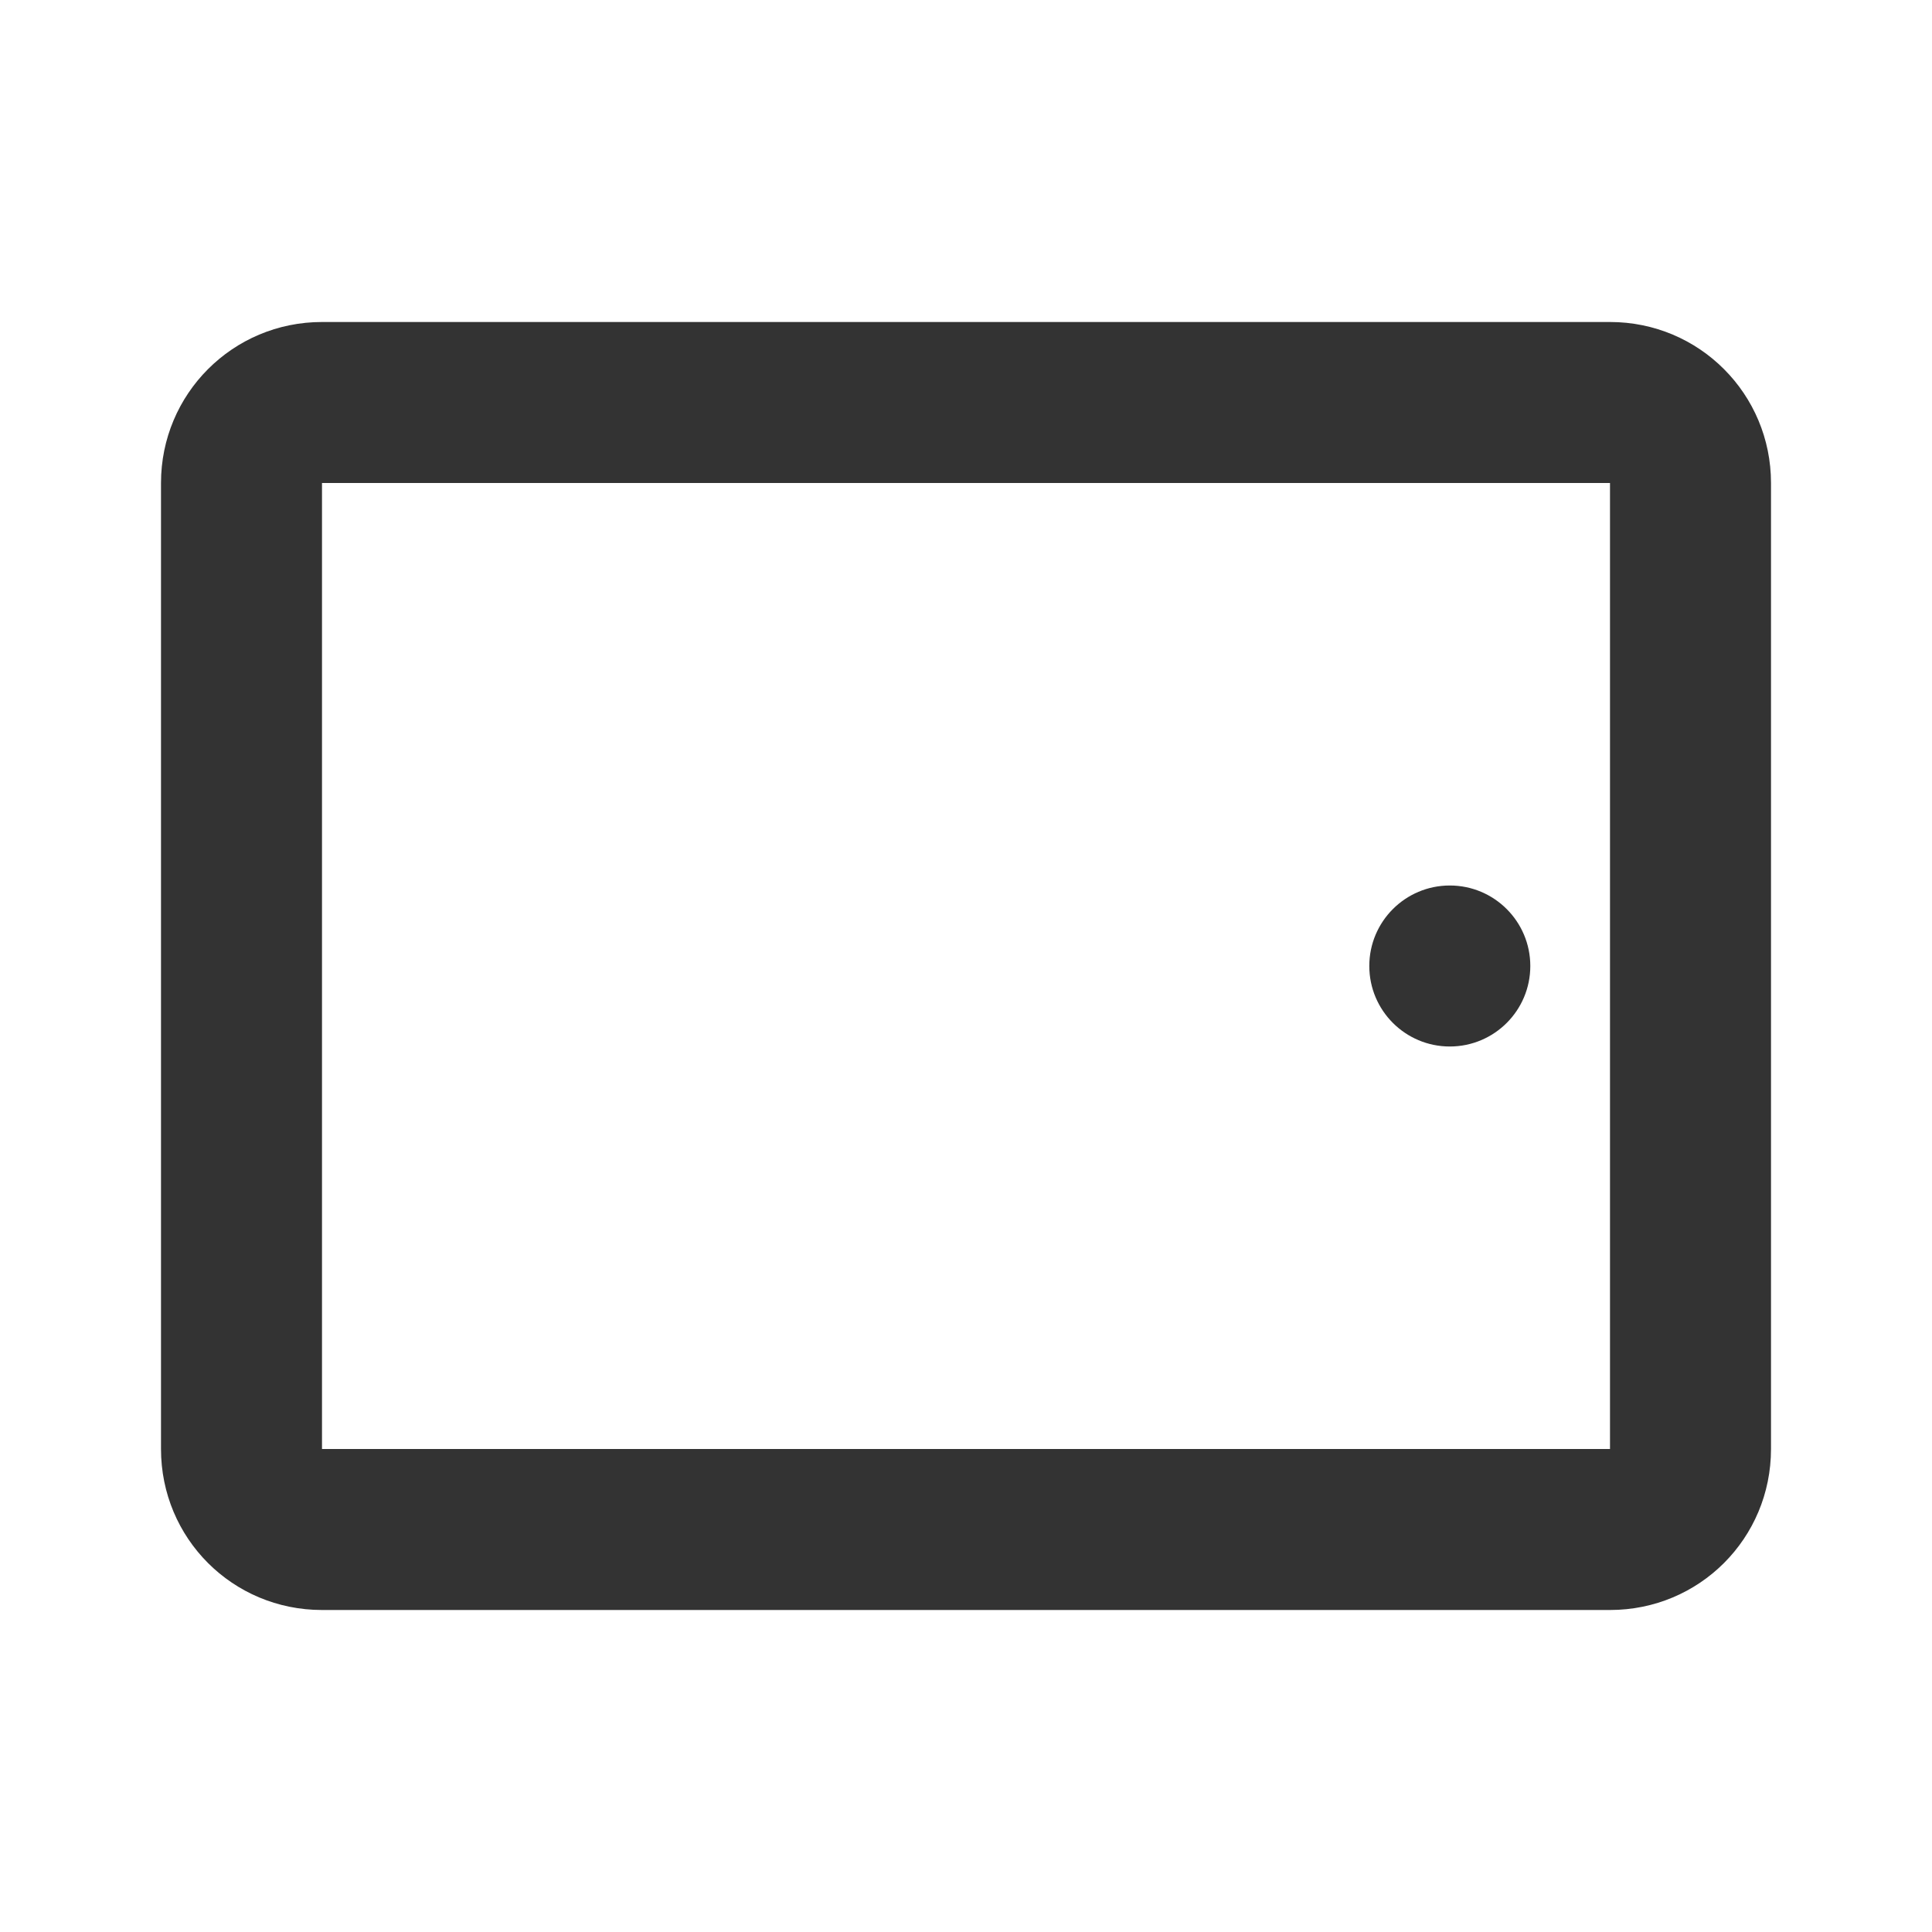
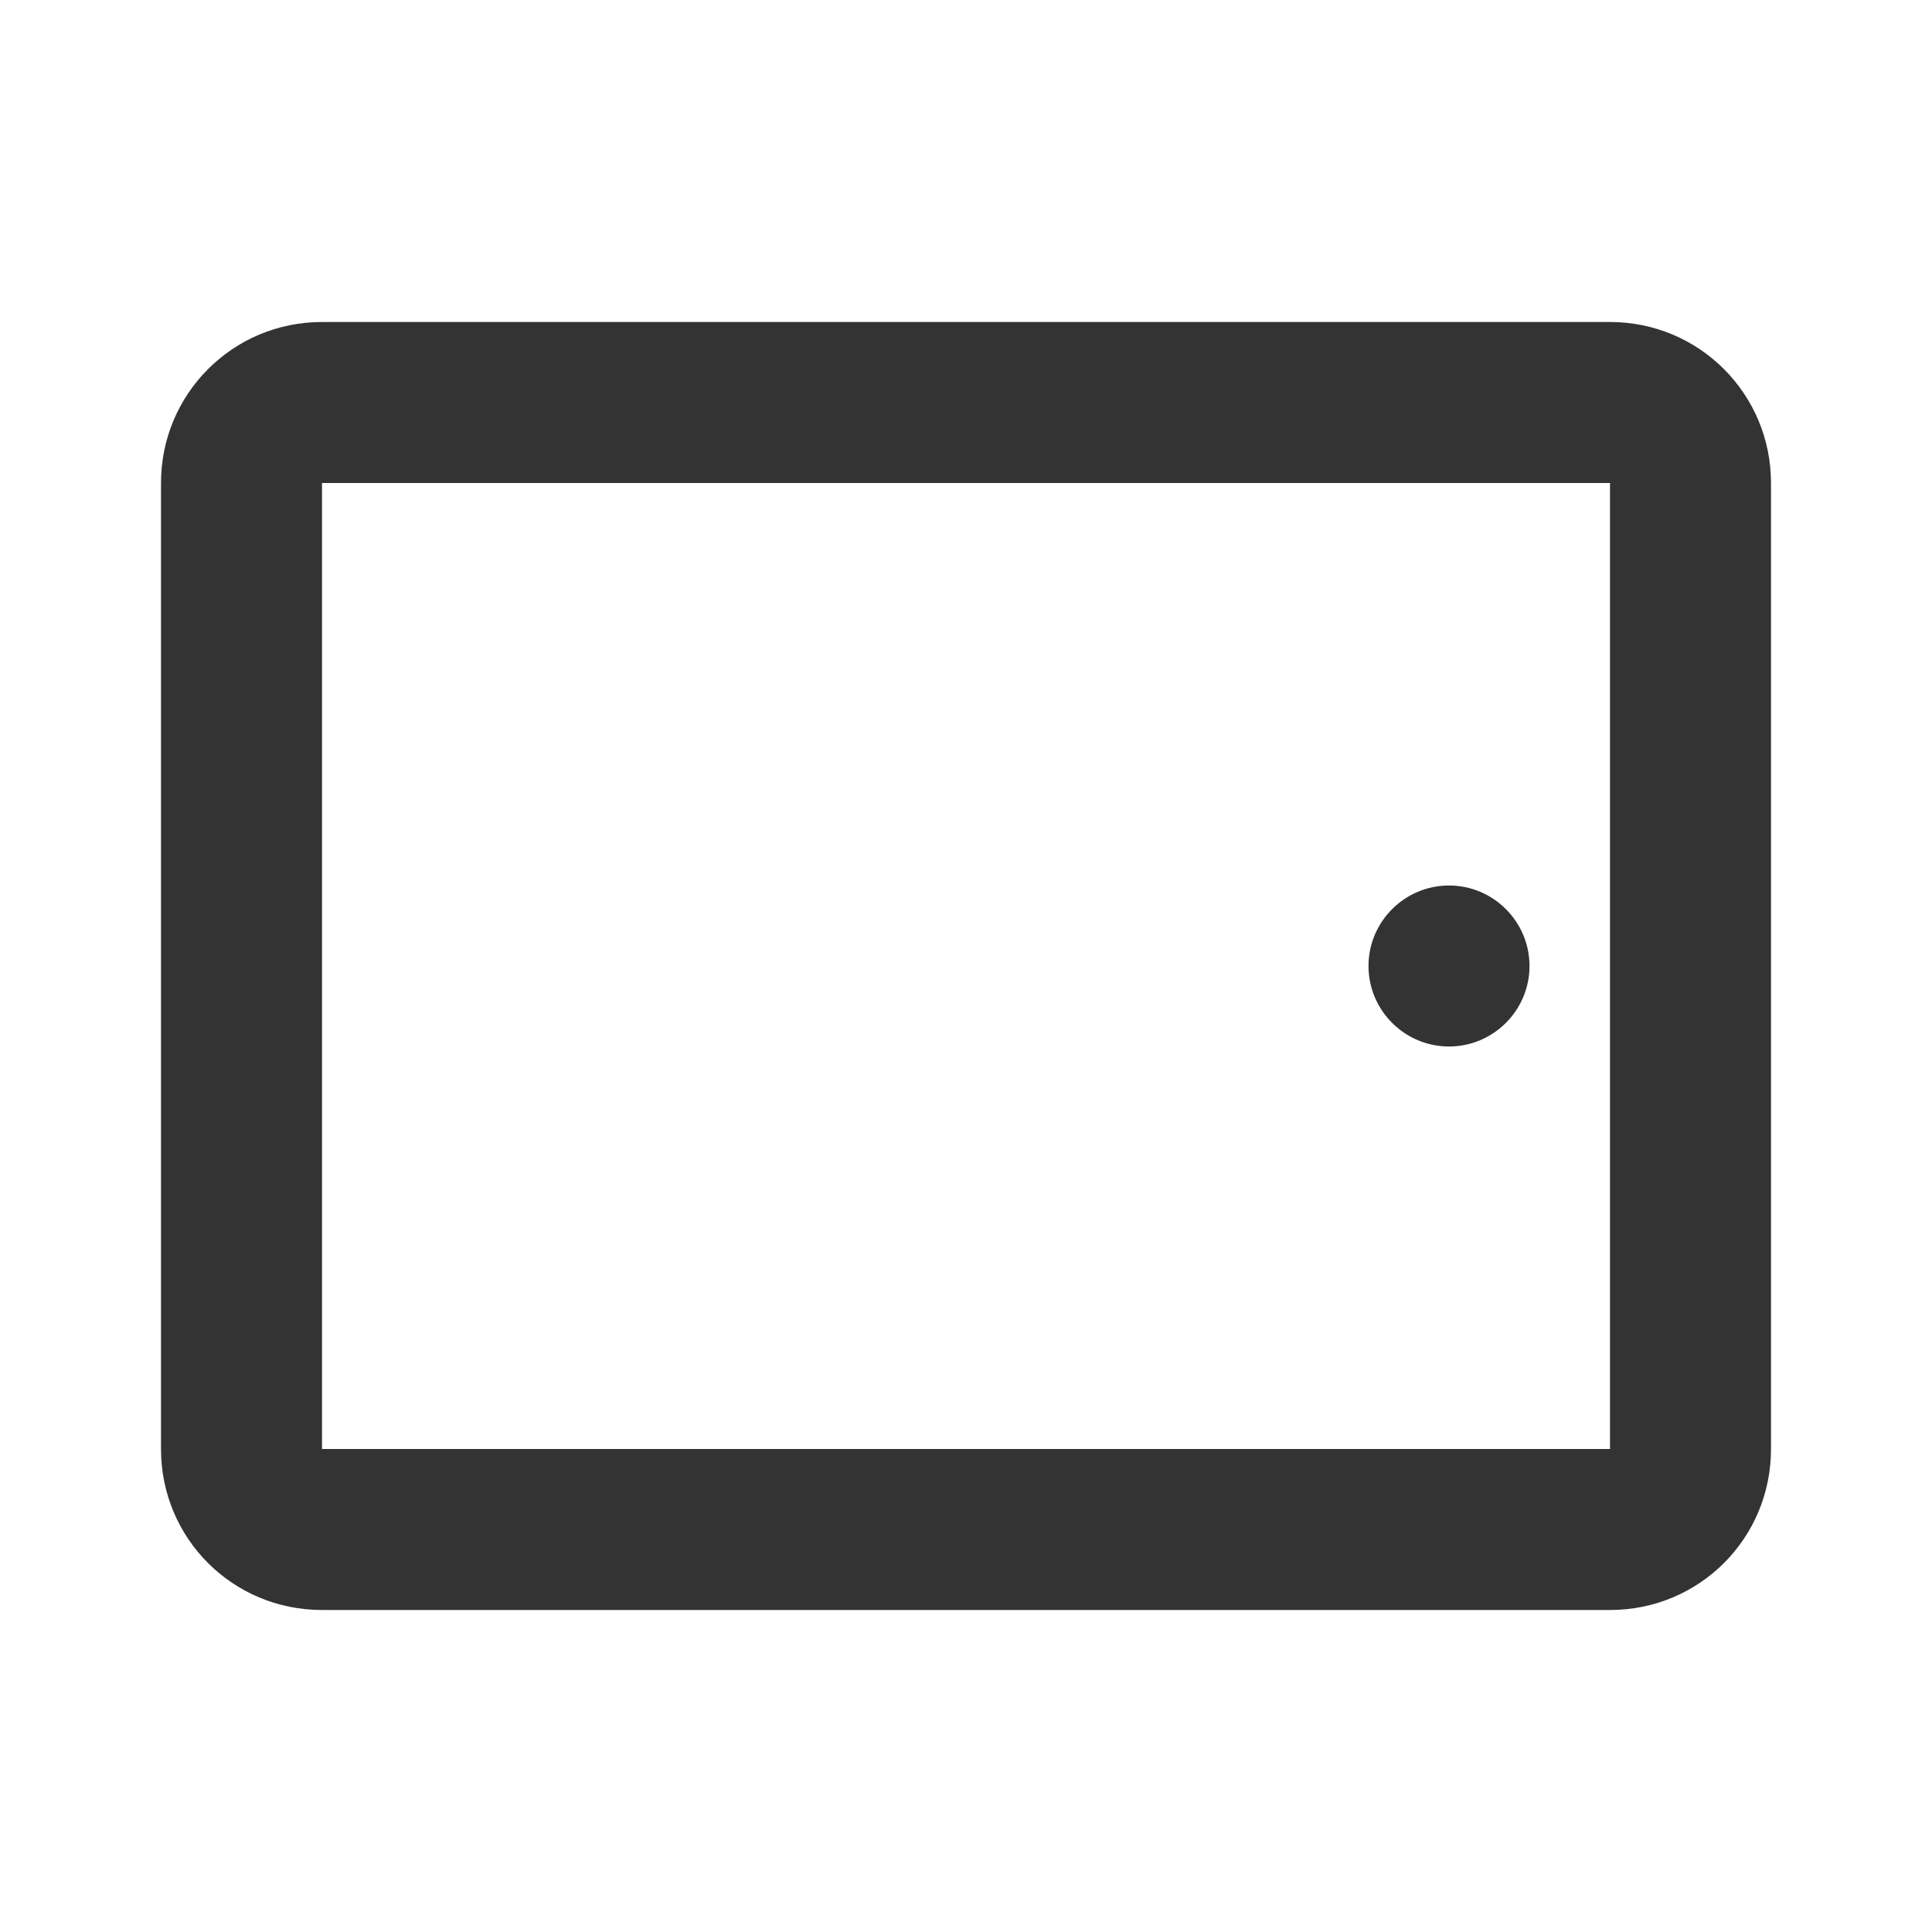
<svg xmlns="http://www.w3.org/2000/svg" width="24px" height="24px" version="1.1" xml:space="preserve" style="fill-rule:evenodd;clip-rule:evenodd;stroke-linejoin:round;stroke-miterlimit:1.414;">
  <g transform="matrix(1,0,0,1,-1486,-984)">
    <g id="object.regular.tablet" transform="matrix(1,0,0,1,-82,214)">
      <rect x="1568" y="770" width="24" height="24" style="fill:none;" />
-       <g transform="matrix(1,0,0,1,-1069,-214)">
-         <path d="M2659,1002C2659,1003.11 2658.11,1004 2657,1004C2653.17,1004 2644.83,1004 2641,1004C2639.89,1004 2639,1003.11 2639,1002C2639,998.926 2639,993.074 2639,990C2639,988.895 2639.89,988 2641,988C2644.83,988 2653.17,988 2657,988C2658.11,988 2659,988.895 2659,990C2659,993.074 2659,998.926 2659,1002ZM2657,990L2641,990L2641,1002L2657,1002L2657,990Z" style="fill:rgb(51,51,51);" />
-       </g>
-       <g transform="matrix(2.00008,0,0,2,-3905.21,-1223)">
-         <ellipse cx="2745.5" cy="1002.5" rx="0.5" ry="0.5" style="fill:rgb(51,51,51);" />
+       <g transform="matrix(1,0,0,1,82,-214)">
+         <path d="M1508,1002C1508,1003.11 1507.11,1004 1506,1004C1502.17,1004 1493.83,1004 1490,1004C1488.89,1004 1488,1003.11 1488,1002C1488,998.926 1488,993.074 1488,990C1488,988.895 1488.89,988 1490,988C1493.83,988 1502.17,988 1506,988C1507.11,988 1508,988.895 1508,990C1508,993.074 1508,998.926 1508,1002ZM1506,990L1490,990L1490,1002L1506,1002L1506,990ZM1504,995C1504.55,995 1505,995.448 1505,996C1505,996.552 1504.55,997 1504,997C1503.45,997 1503,996.552 1503,996C1503,995.448 1503.45,995 1504,995Z" style="fill:rgb(51,51,51);" />
      </g>
    </g>
  </g>
</svg>
